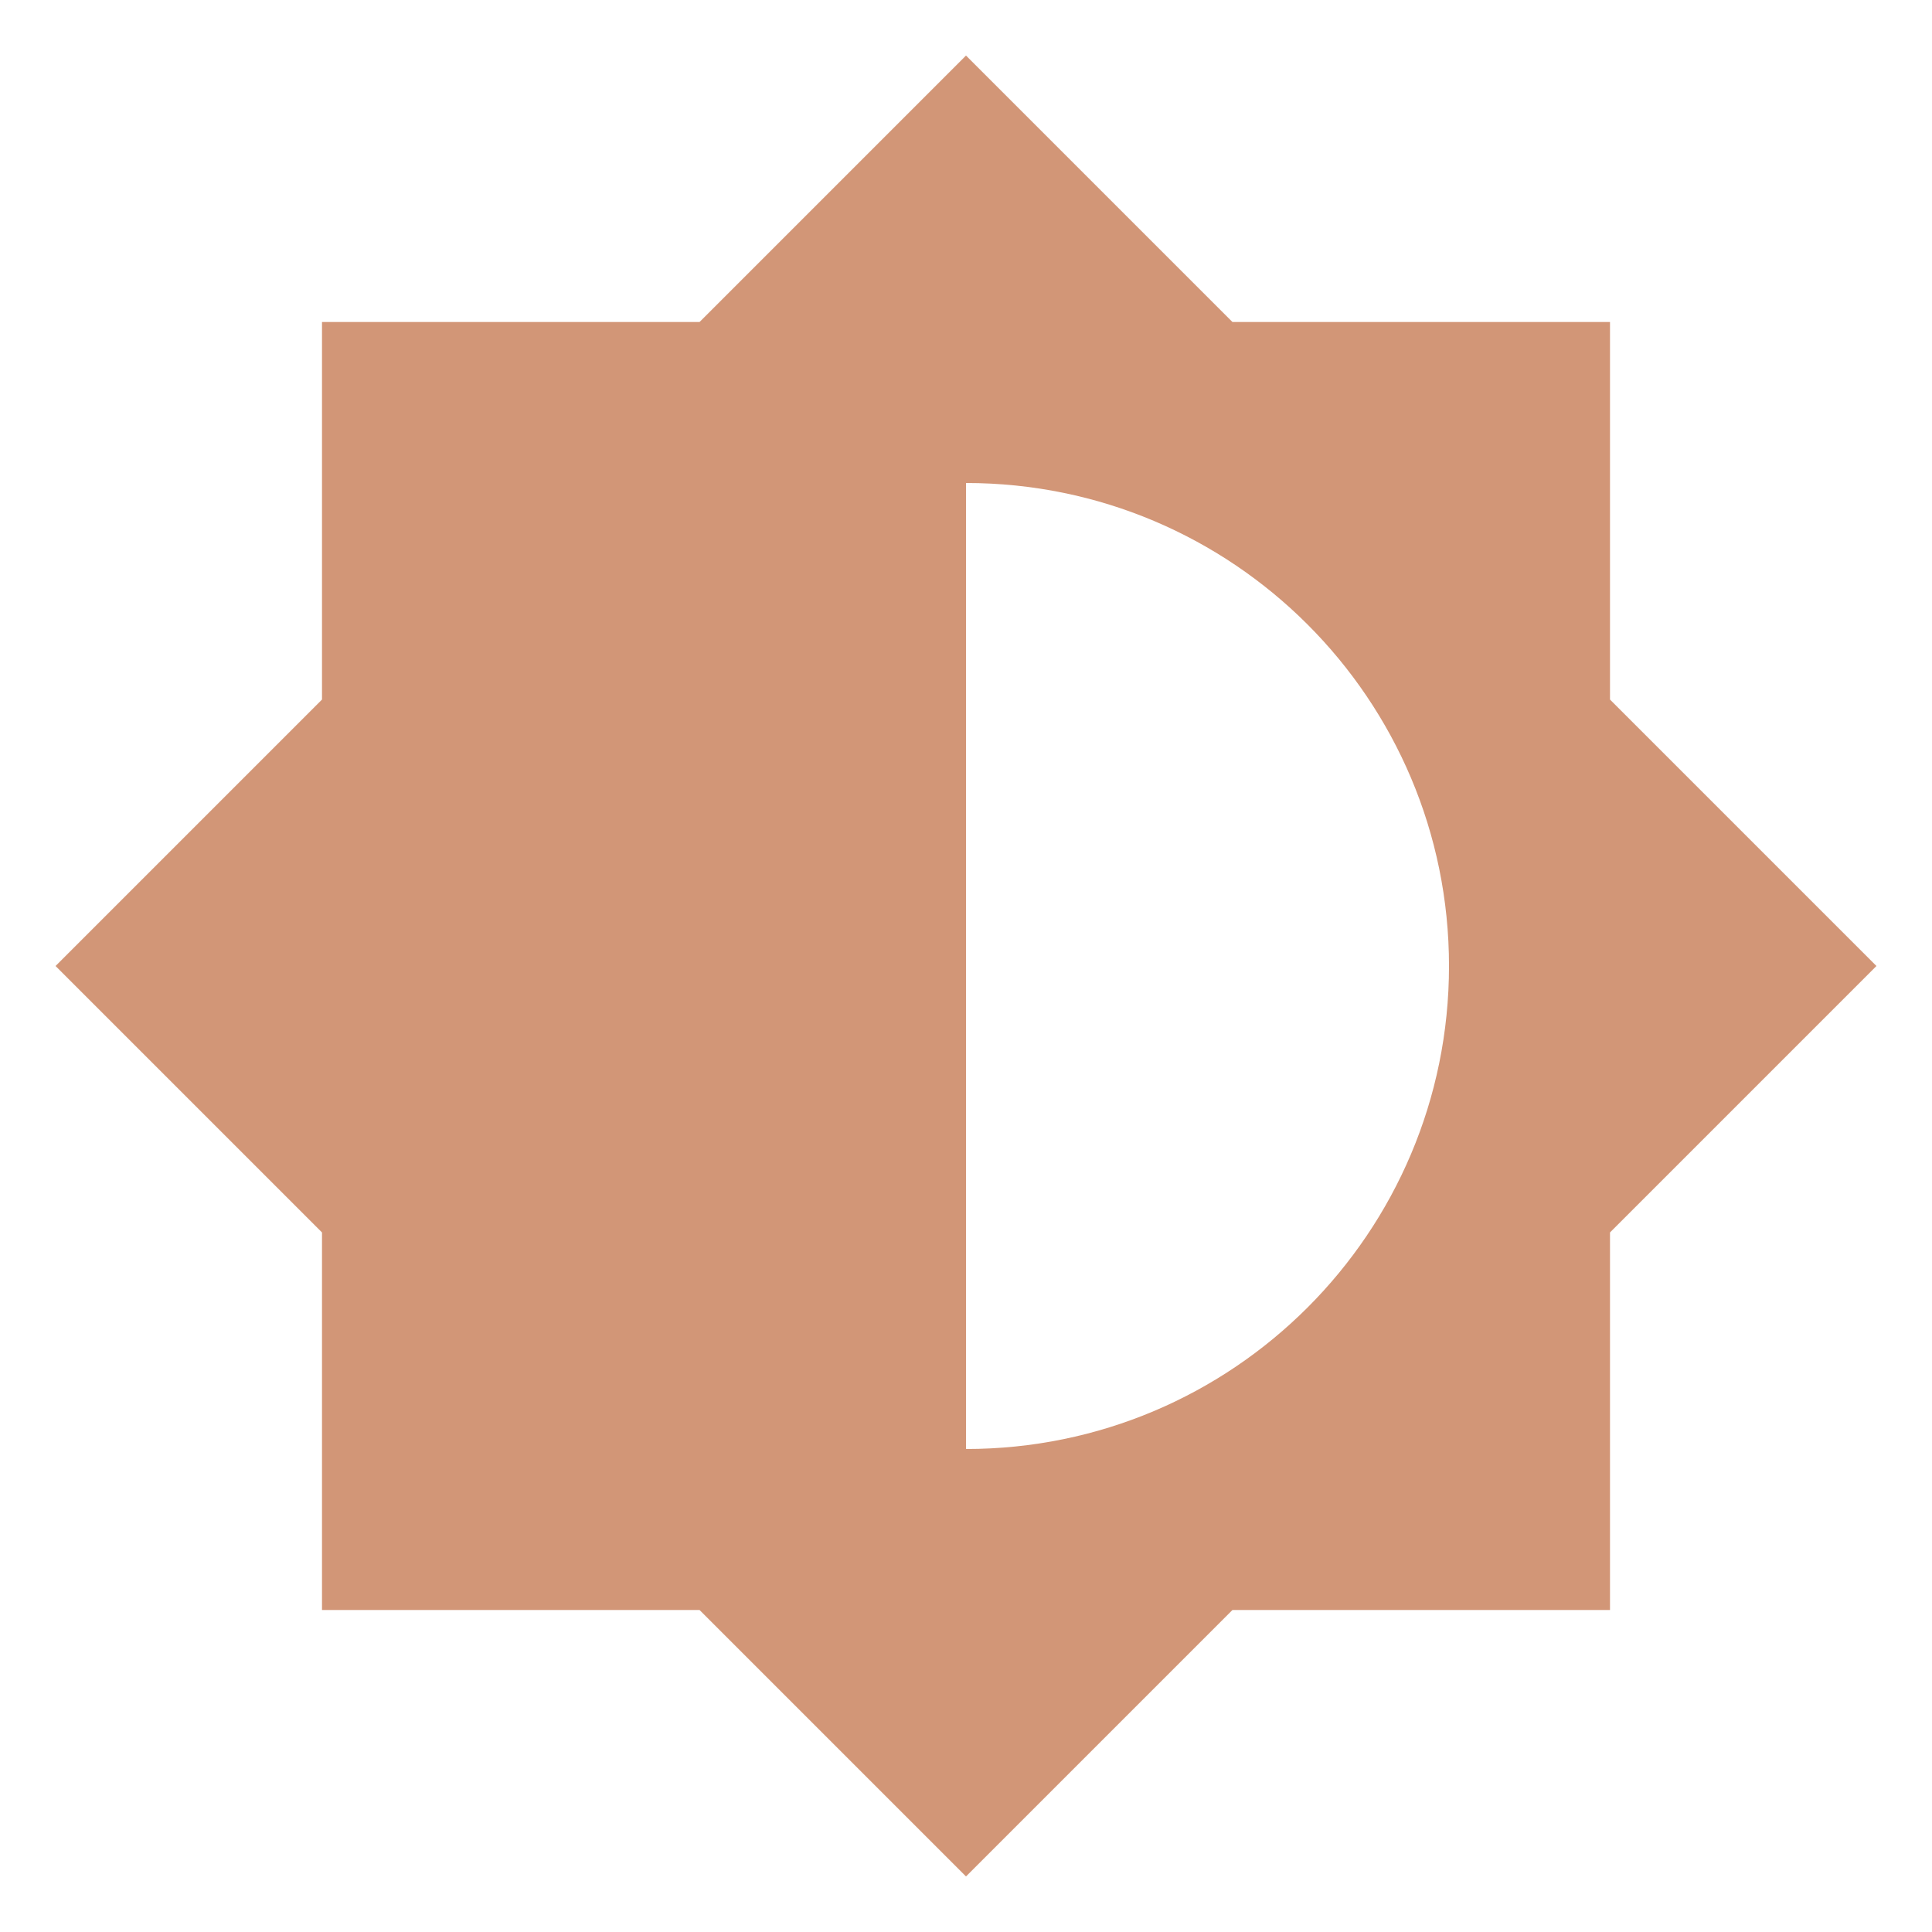
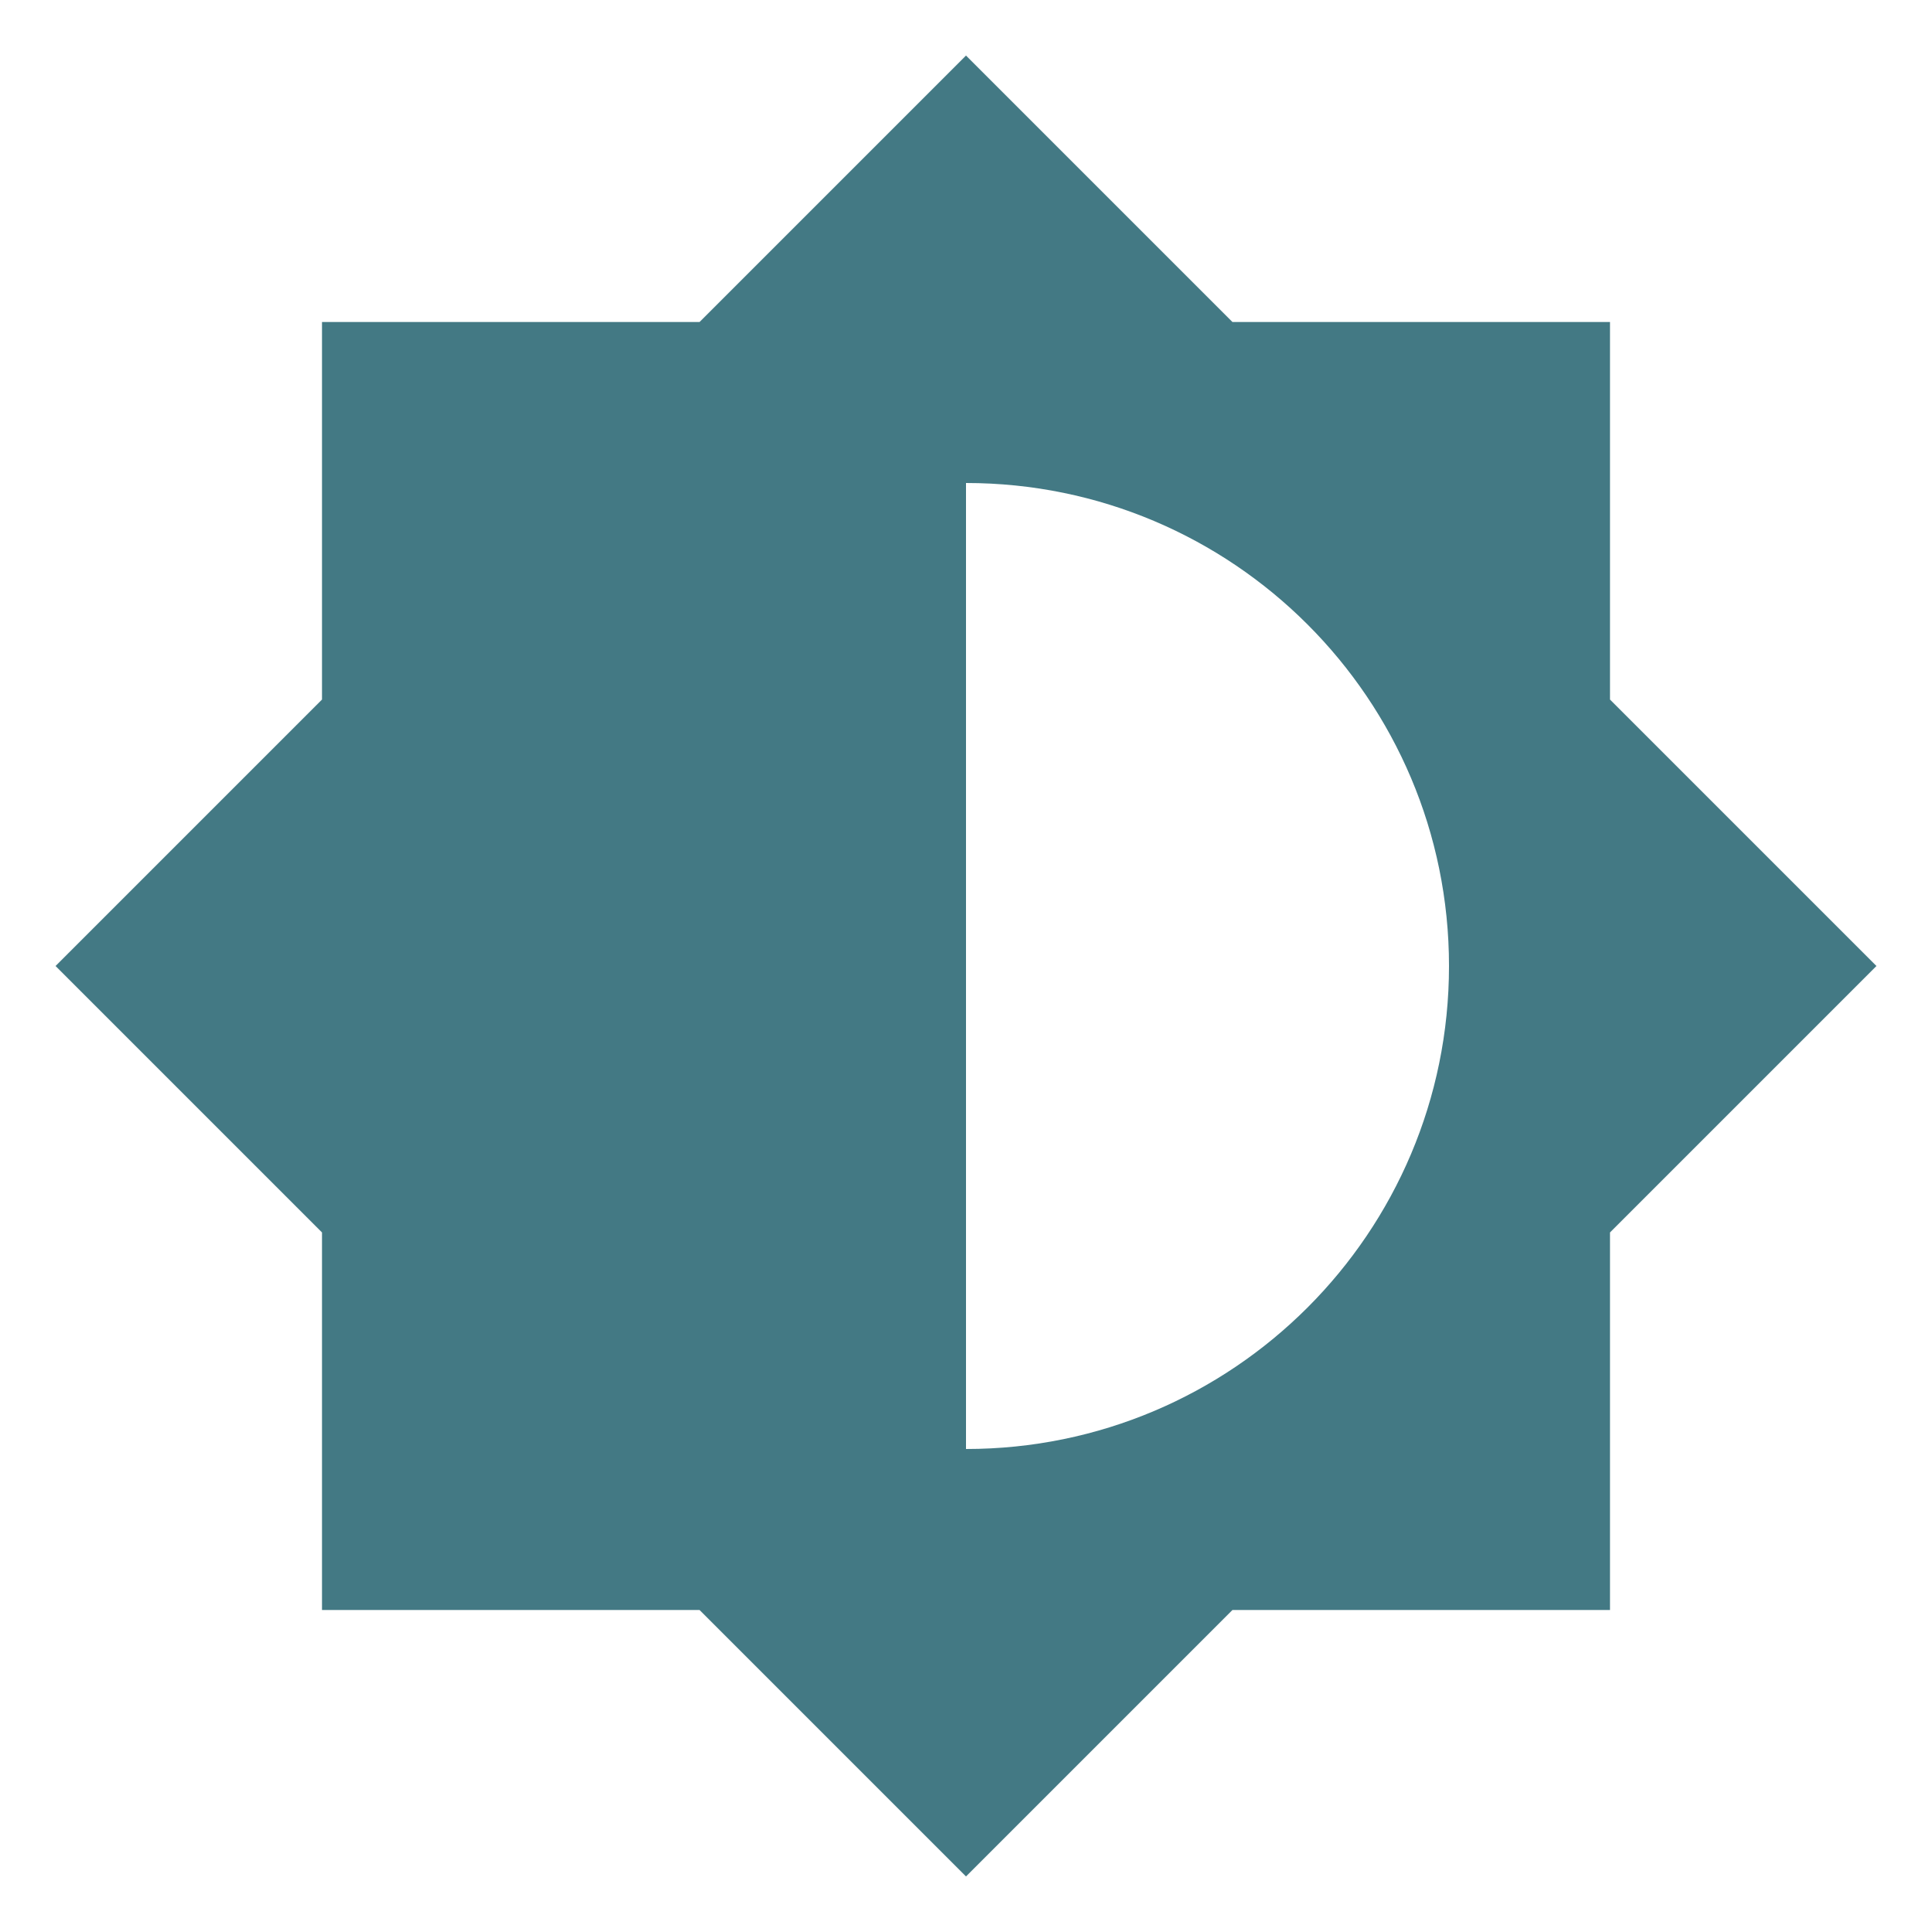
<svg xmlns="http://www.w3.org/2000/svg" viewBox="0 0 24 24">
-   <path d="M12,18V6A6,6 0 0,1 18,12A6,6 0 0,1 12,18M20,15.31L23.31,12L20,8.69V4H15.31L12,0.69L8.69,4H4V8.69L0.69,12L4,15.31V20H8.69L12,23.31L15.31,20H20V15.31Z" fill="#D29677" />
+   <path d="M12,18V6A6,6 0 0,1 18,12A6,6 0 0,1 12,18M20,15.31L23.31,12L20,8.69V4H15.31L12,0.69L8.69,4H4V8.69L0.69,12L4,15.31V20H8.69L12,23.31L15.31,20H20V15.31Z" fill="#437984" />
</svg>
